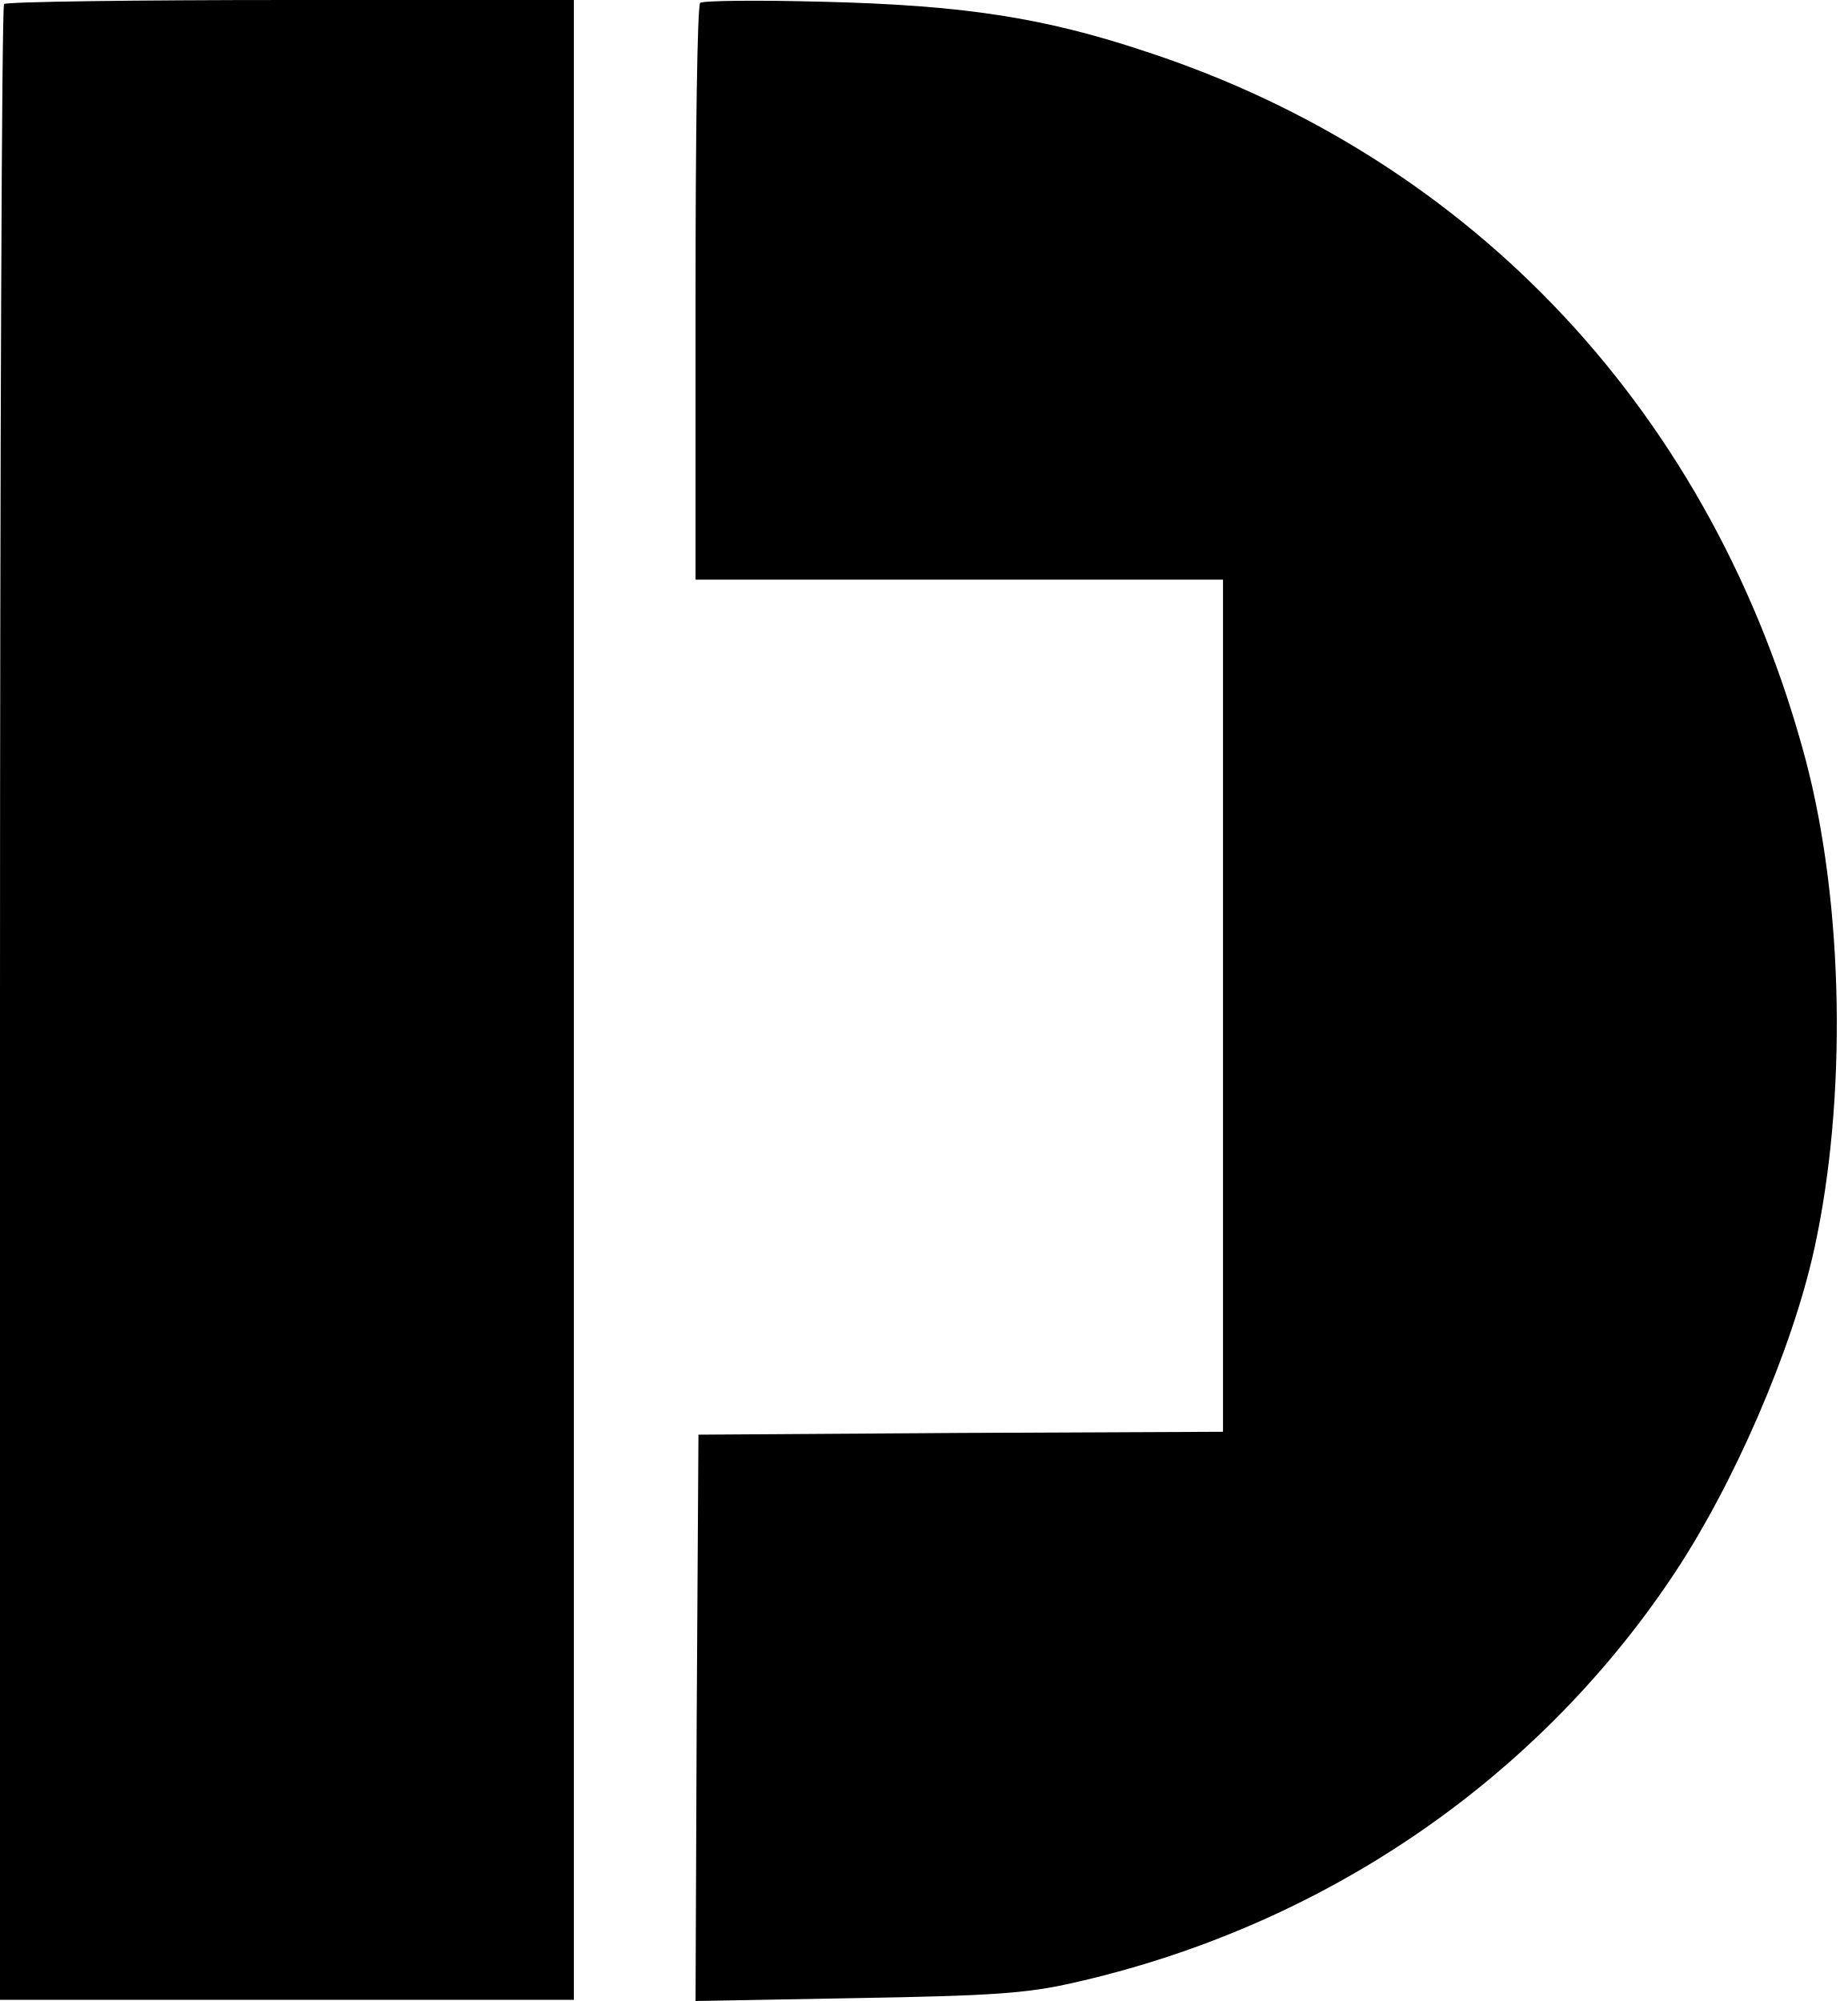
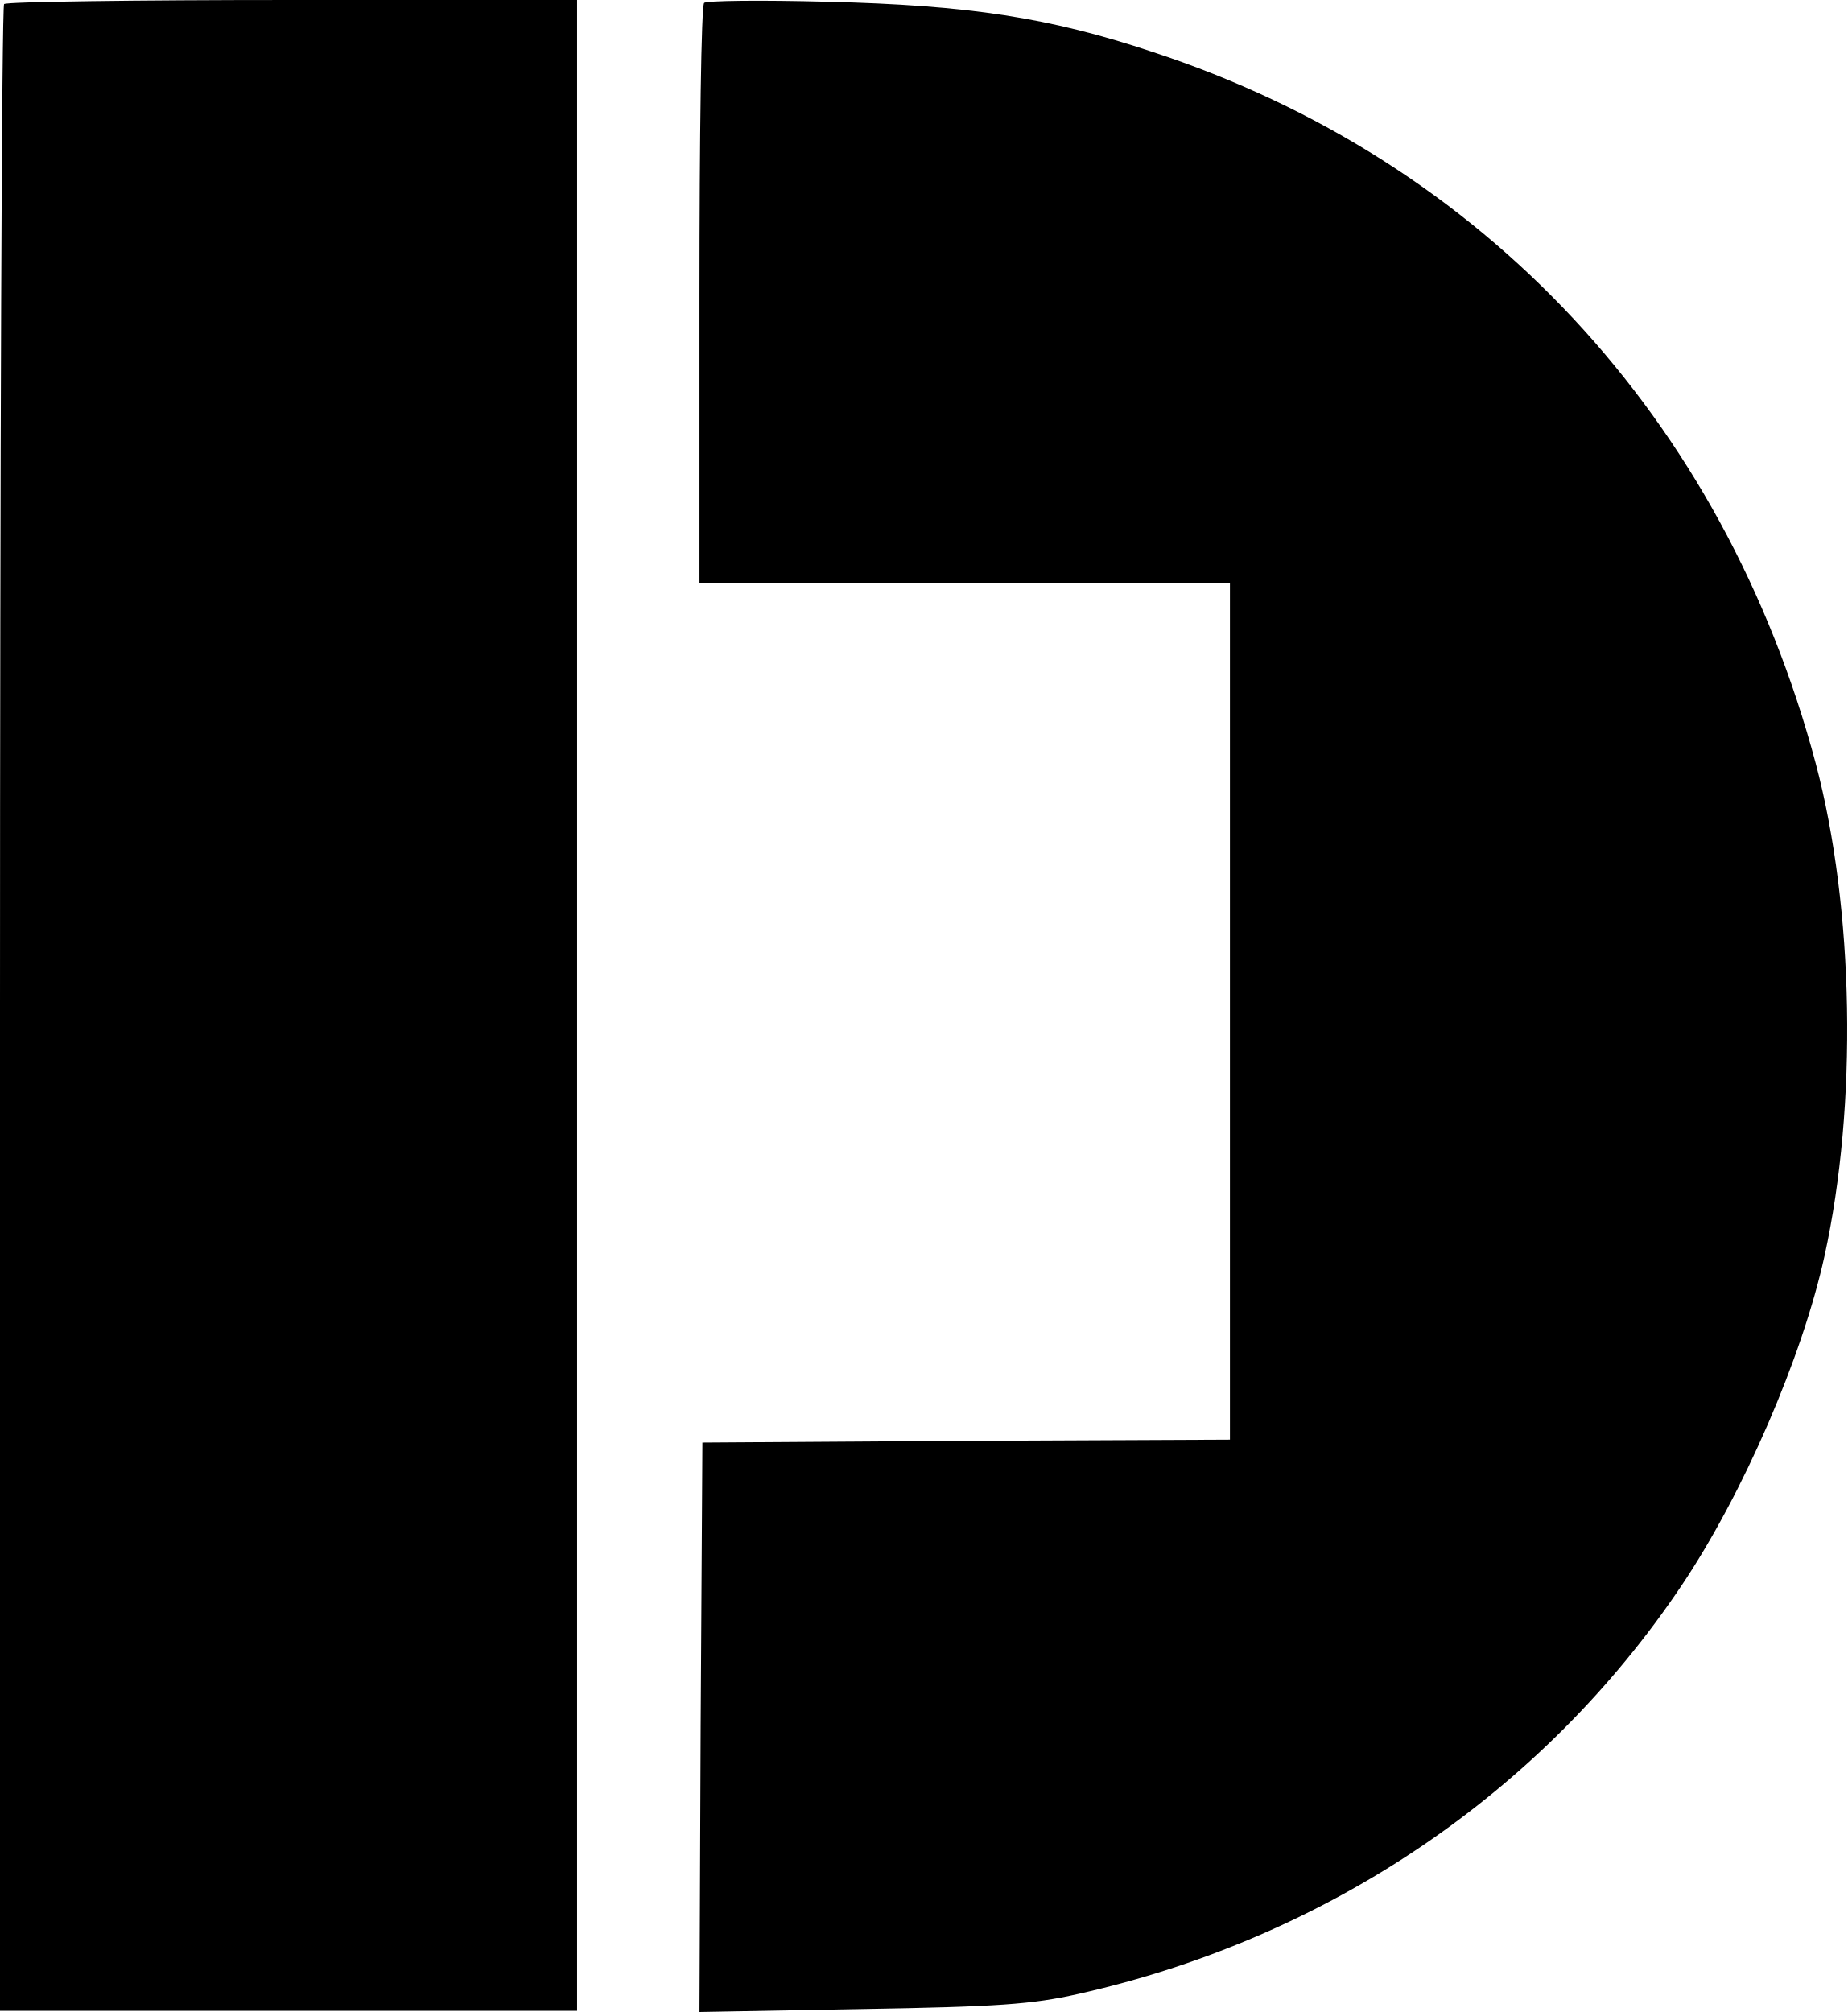
- <svg xmlns="http://www.w3.org/2000/svg" viewBox="0 0 92.323 100" fill="currentColor" role="img" aria-labelledby="dessau-mark-title">
+ <svg xmlns="http://www.w3.org/2000/svg" viewBox="0 0 91.8 100" fill="currentColor" role="img" aria-labelledby="dessau-mark-title">
  <path d="M0.203 0.203C0.087 0.29 0 22.798 0 50.174L0 99.942L28.679 99.942L28.679 0L14.542 0C6.75 0 0.29 0.087 0.203 0.203Z" />
  <path d="M34.994 0.145C34.849 0.29 34.762 6.808 34.762 14.687L34.762 28.969L61.124 28.969L61.124 71.553L48.03 71.611L34.907 71.698L34.82 85.863L34.762 100L42.787 99.855C49.594 99.739 51.275 99.623 53.592 99.102C65.991 96.321 76.68 89.079 83.575 78.795C86.645 74.218 89.571 67.439 90.672 62.428C92.323 54.925 92.149 45.162 90.238 37.949C85.66 20.8 73.725 7.966 57.271 2.578C52.144 0.869 48.146 0.261 41.136 0.087C37.862 0 35.11 0.029 34.994 0.145Z" />
</svg>
